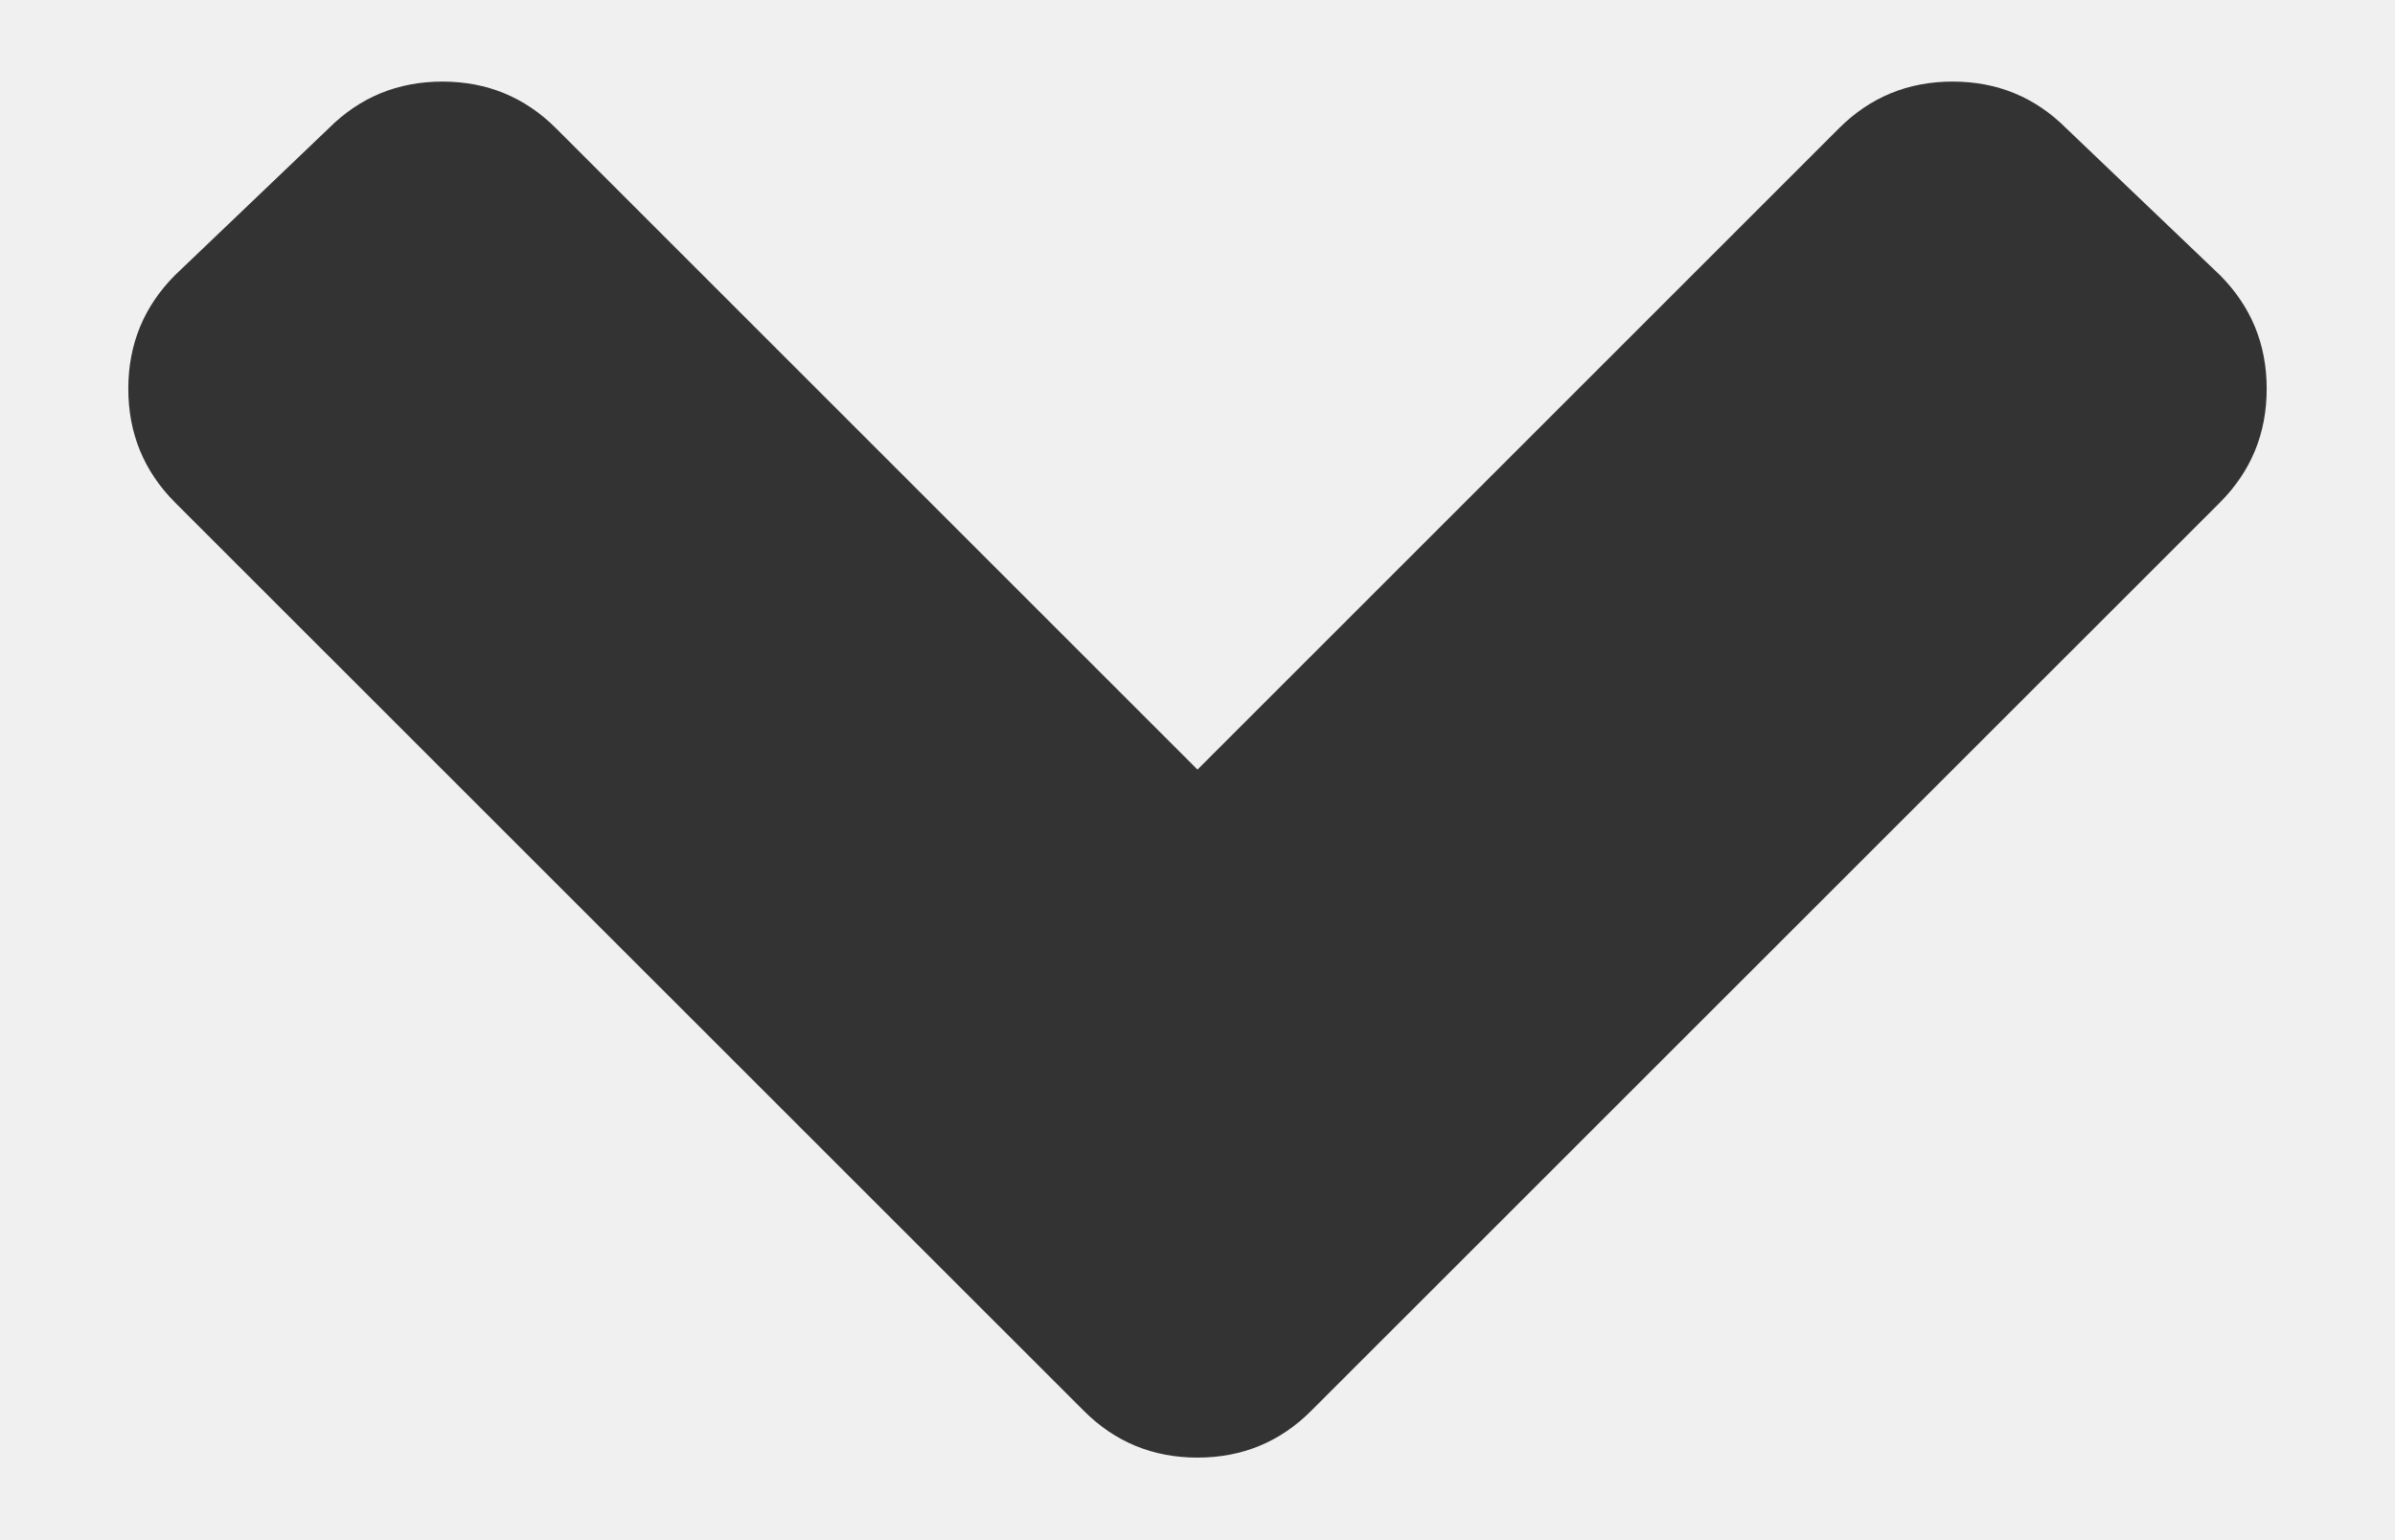
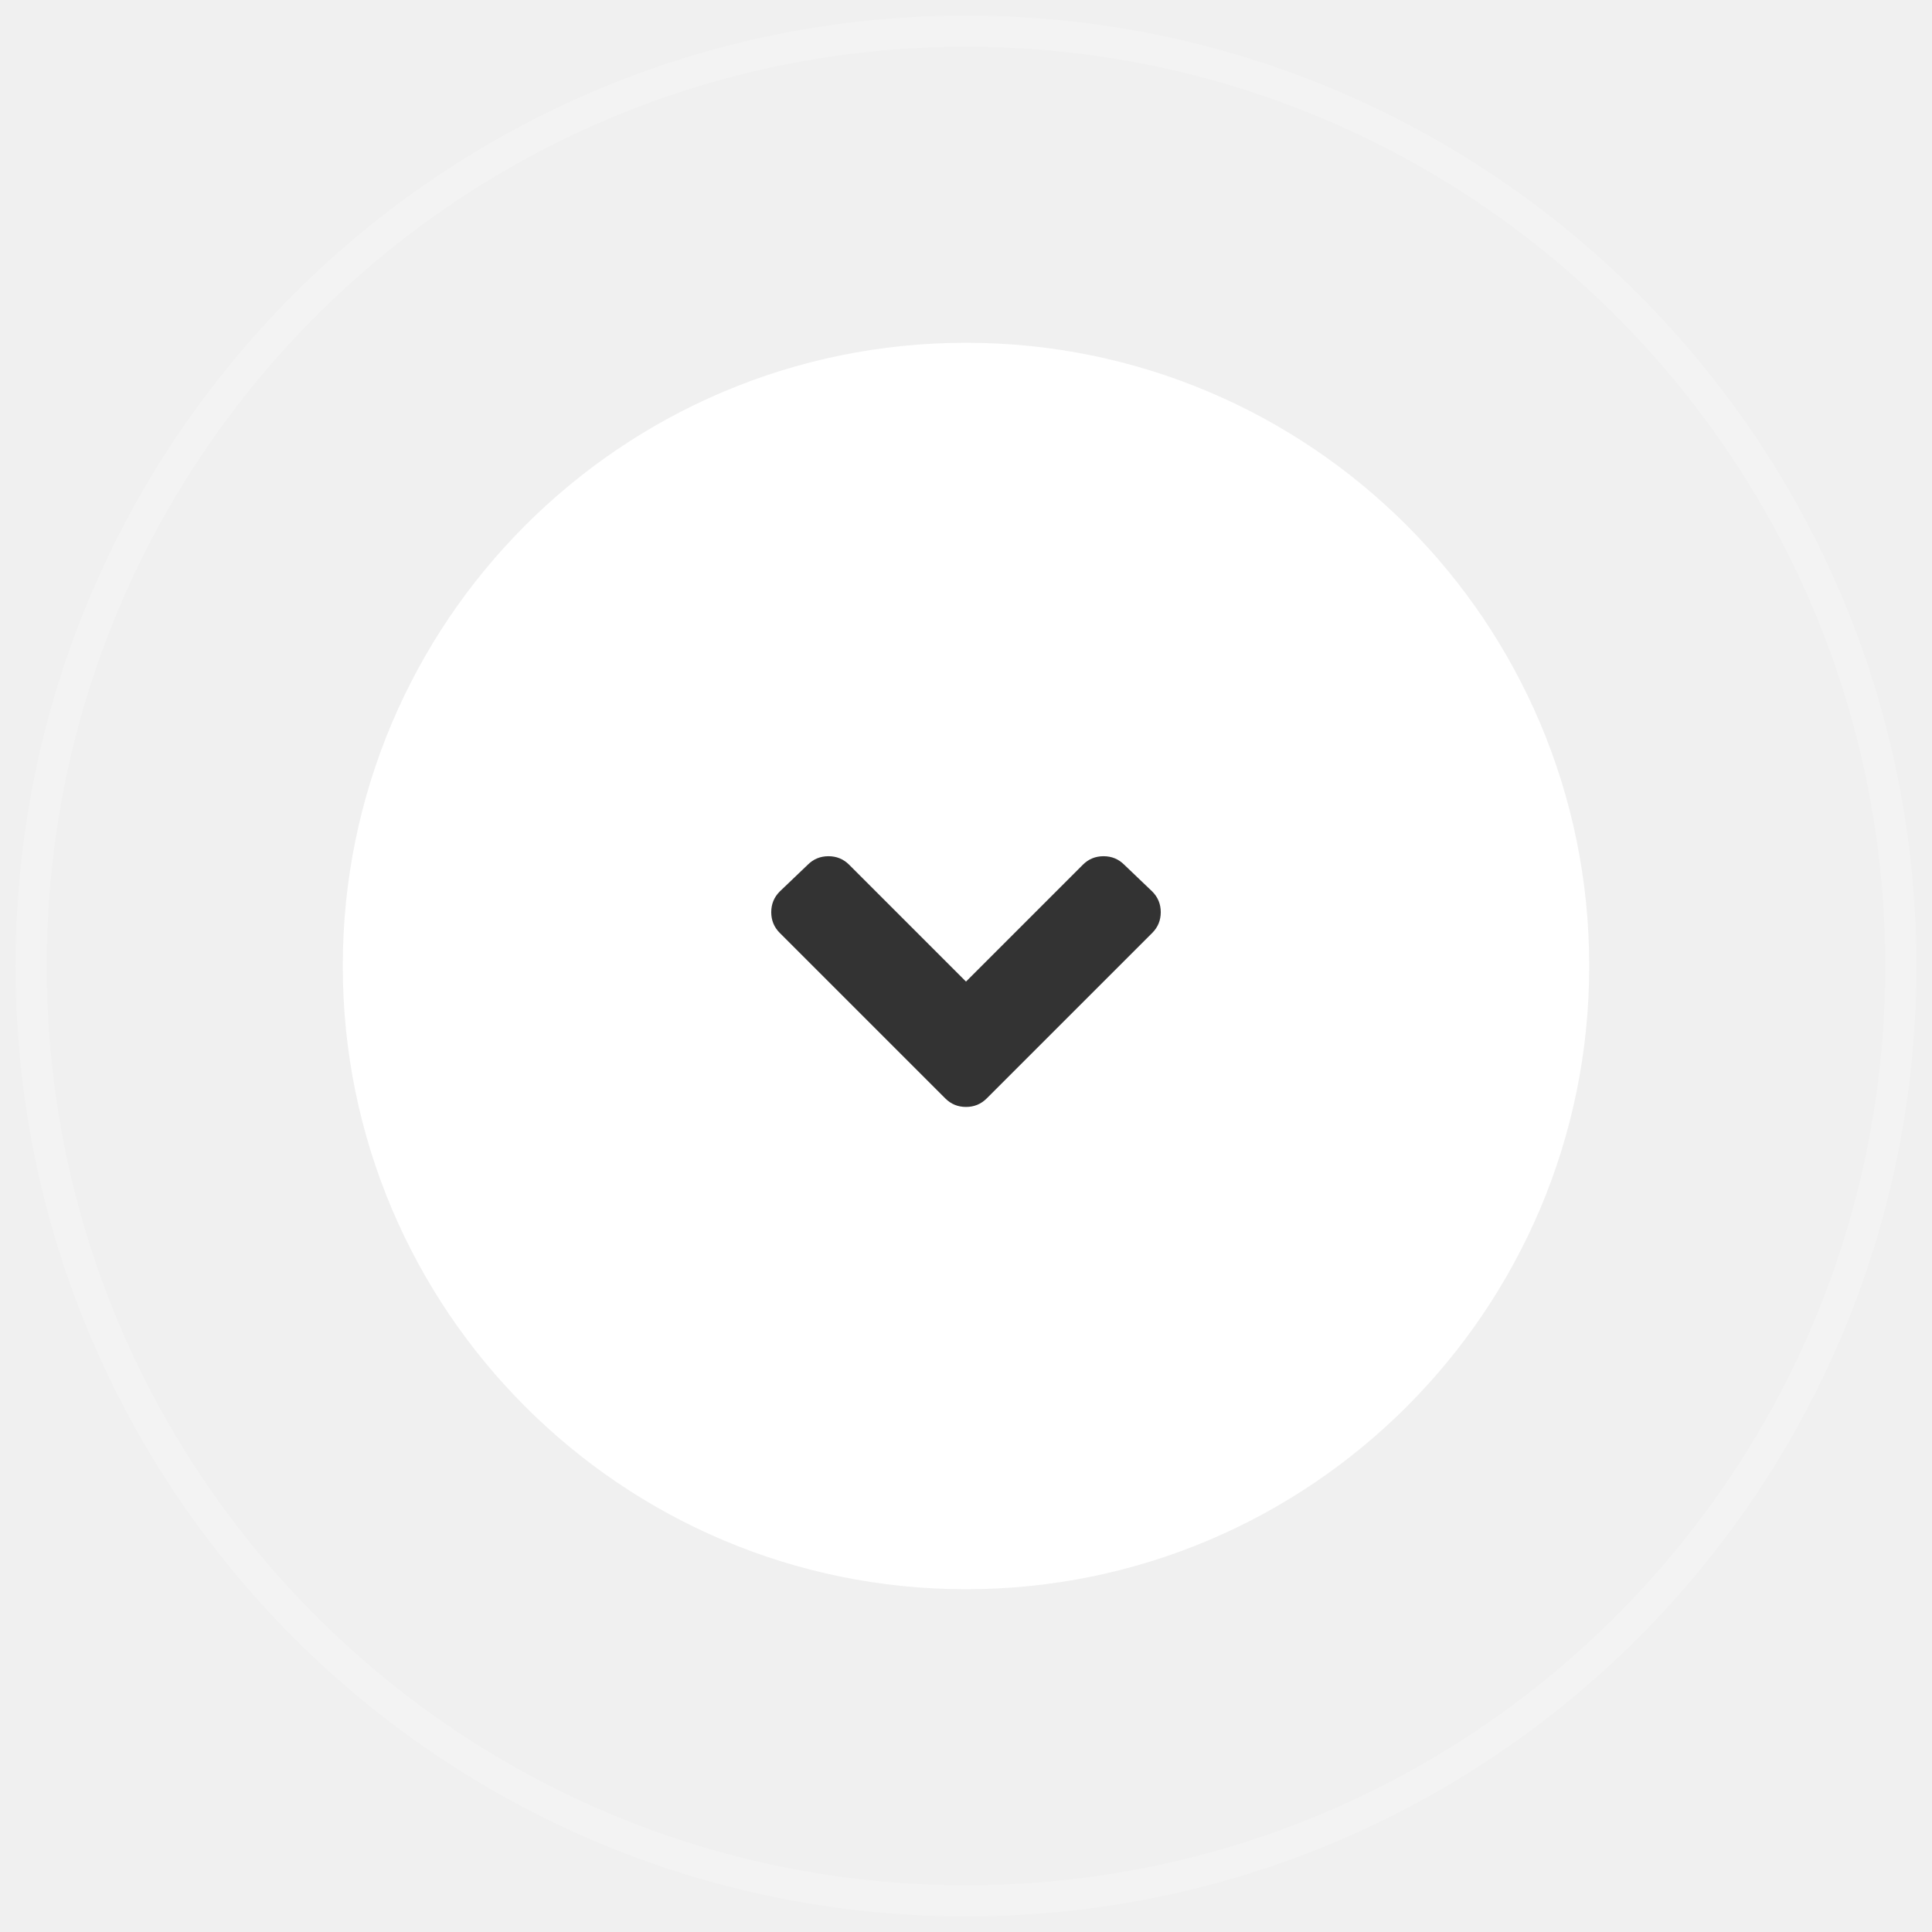
- <svg xmlns="http://www.w3.org/2000/svg" width="14" height="9" viewBox="0 0 14 9" fill="none">
-   <path d="M6.336 8.25L1.023 2.938C0.841 2.755 0.75 2.534 0.75 2.273C0.75 2.013 0.841 1.792 1.023 1.609L1.922 0.75C2.104 0.568 2.326 0.477 2.586 0.477C2.846 0.477 3.068 0.568 3.25 0.75L7 4.5L10.75 0.75C10.932 0.568 11.154 0.477 11.414 0.477C11.675 0.477 11.896 0.568 12.078 0.75L12.977 1.609C13.159 1.792 13.25 2.013 13.25 2.273C13.25 2.534 13.159 2.755 12.977 2.938L7.664 8.25C7.482 8.432 7.26 8.523 7 8.523C6.74 8.523 6.518 8.432 6.336 8.25Z" fill="#333333" />
+ <svg xmlns="http://www.w3.org/2000/svg" width="62" height="62" viewBox="0 0 62 62" fill="none">
+   <circle cx="31" cy="31" r="30" stroke="white" stroke-opacity="0.2" />
+   <ellipse cx="31" cy="31" rx="20" ry="20" fill="white" />
+   <path d="M30.336 35.25L25.023 29.938C24.841 29.755 24.75 29.534 24.75 29.273C24.75 29.013 24.841 28.792 25.023 28.609L25.922 27.75C26.104 27.568 26.326 27.477 26.586 27.477C26.846 27.477 27.068 27.568 27.25 27.75L31 31.5L34.75 27.75C34.932 27.568 35.154 27.477 35.414 27.477C35.675 27.477 35.896 27.568 36.078 27.75L36.977 28.609C37.159 28.792 37.25 29.013 37.25 29.273C37.25 29.534 37.159 29.755 36.977 29.938L31.664 35.25C31.482 35.432 31.26 35.523 31 35.523C30.74 35.523 30.518 35.432 30.336 35.25Z" fill="#333333" />
</svg>
